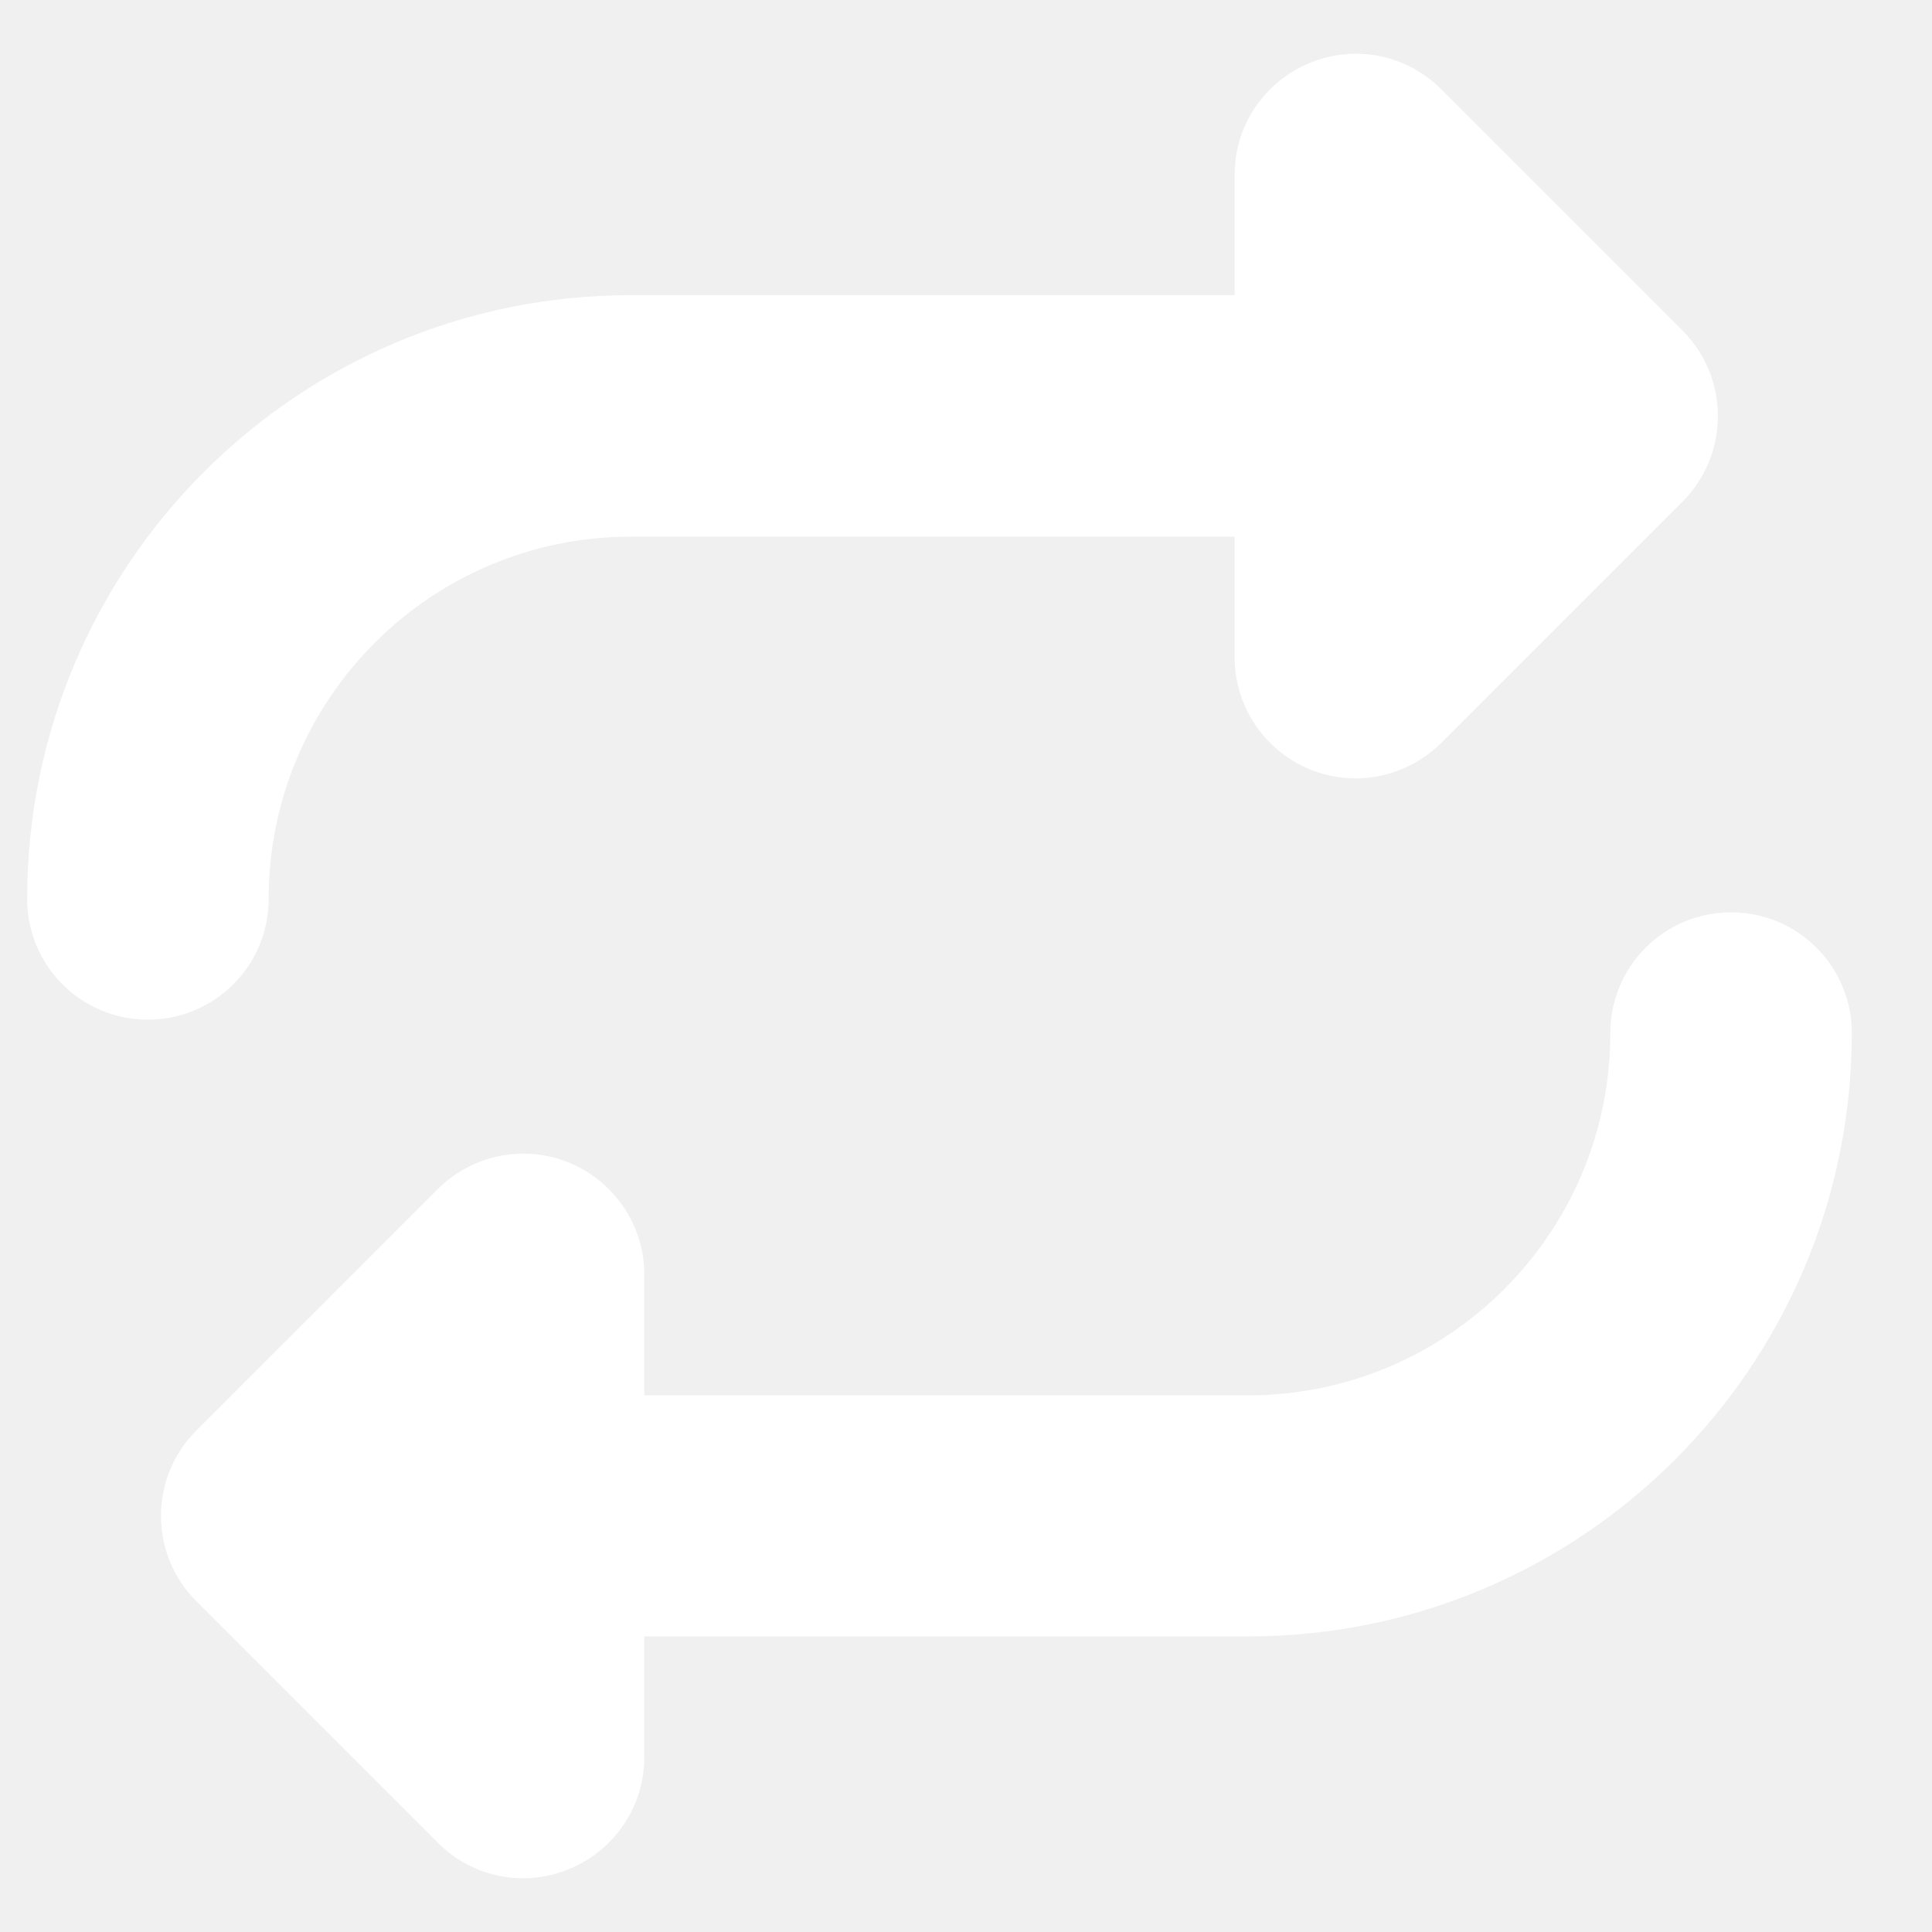
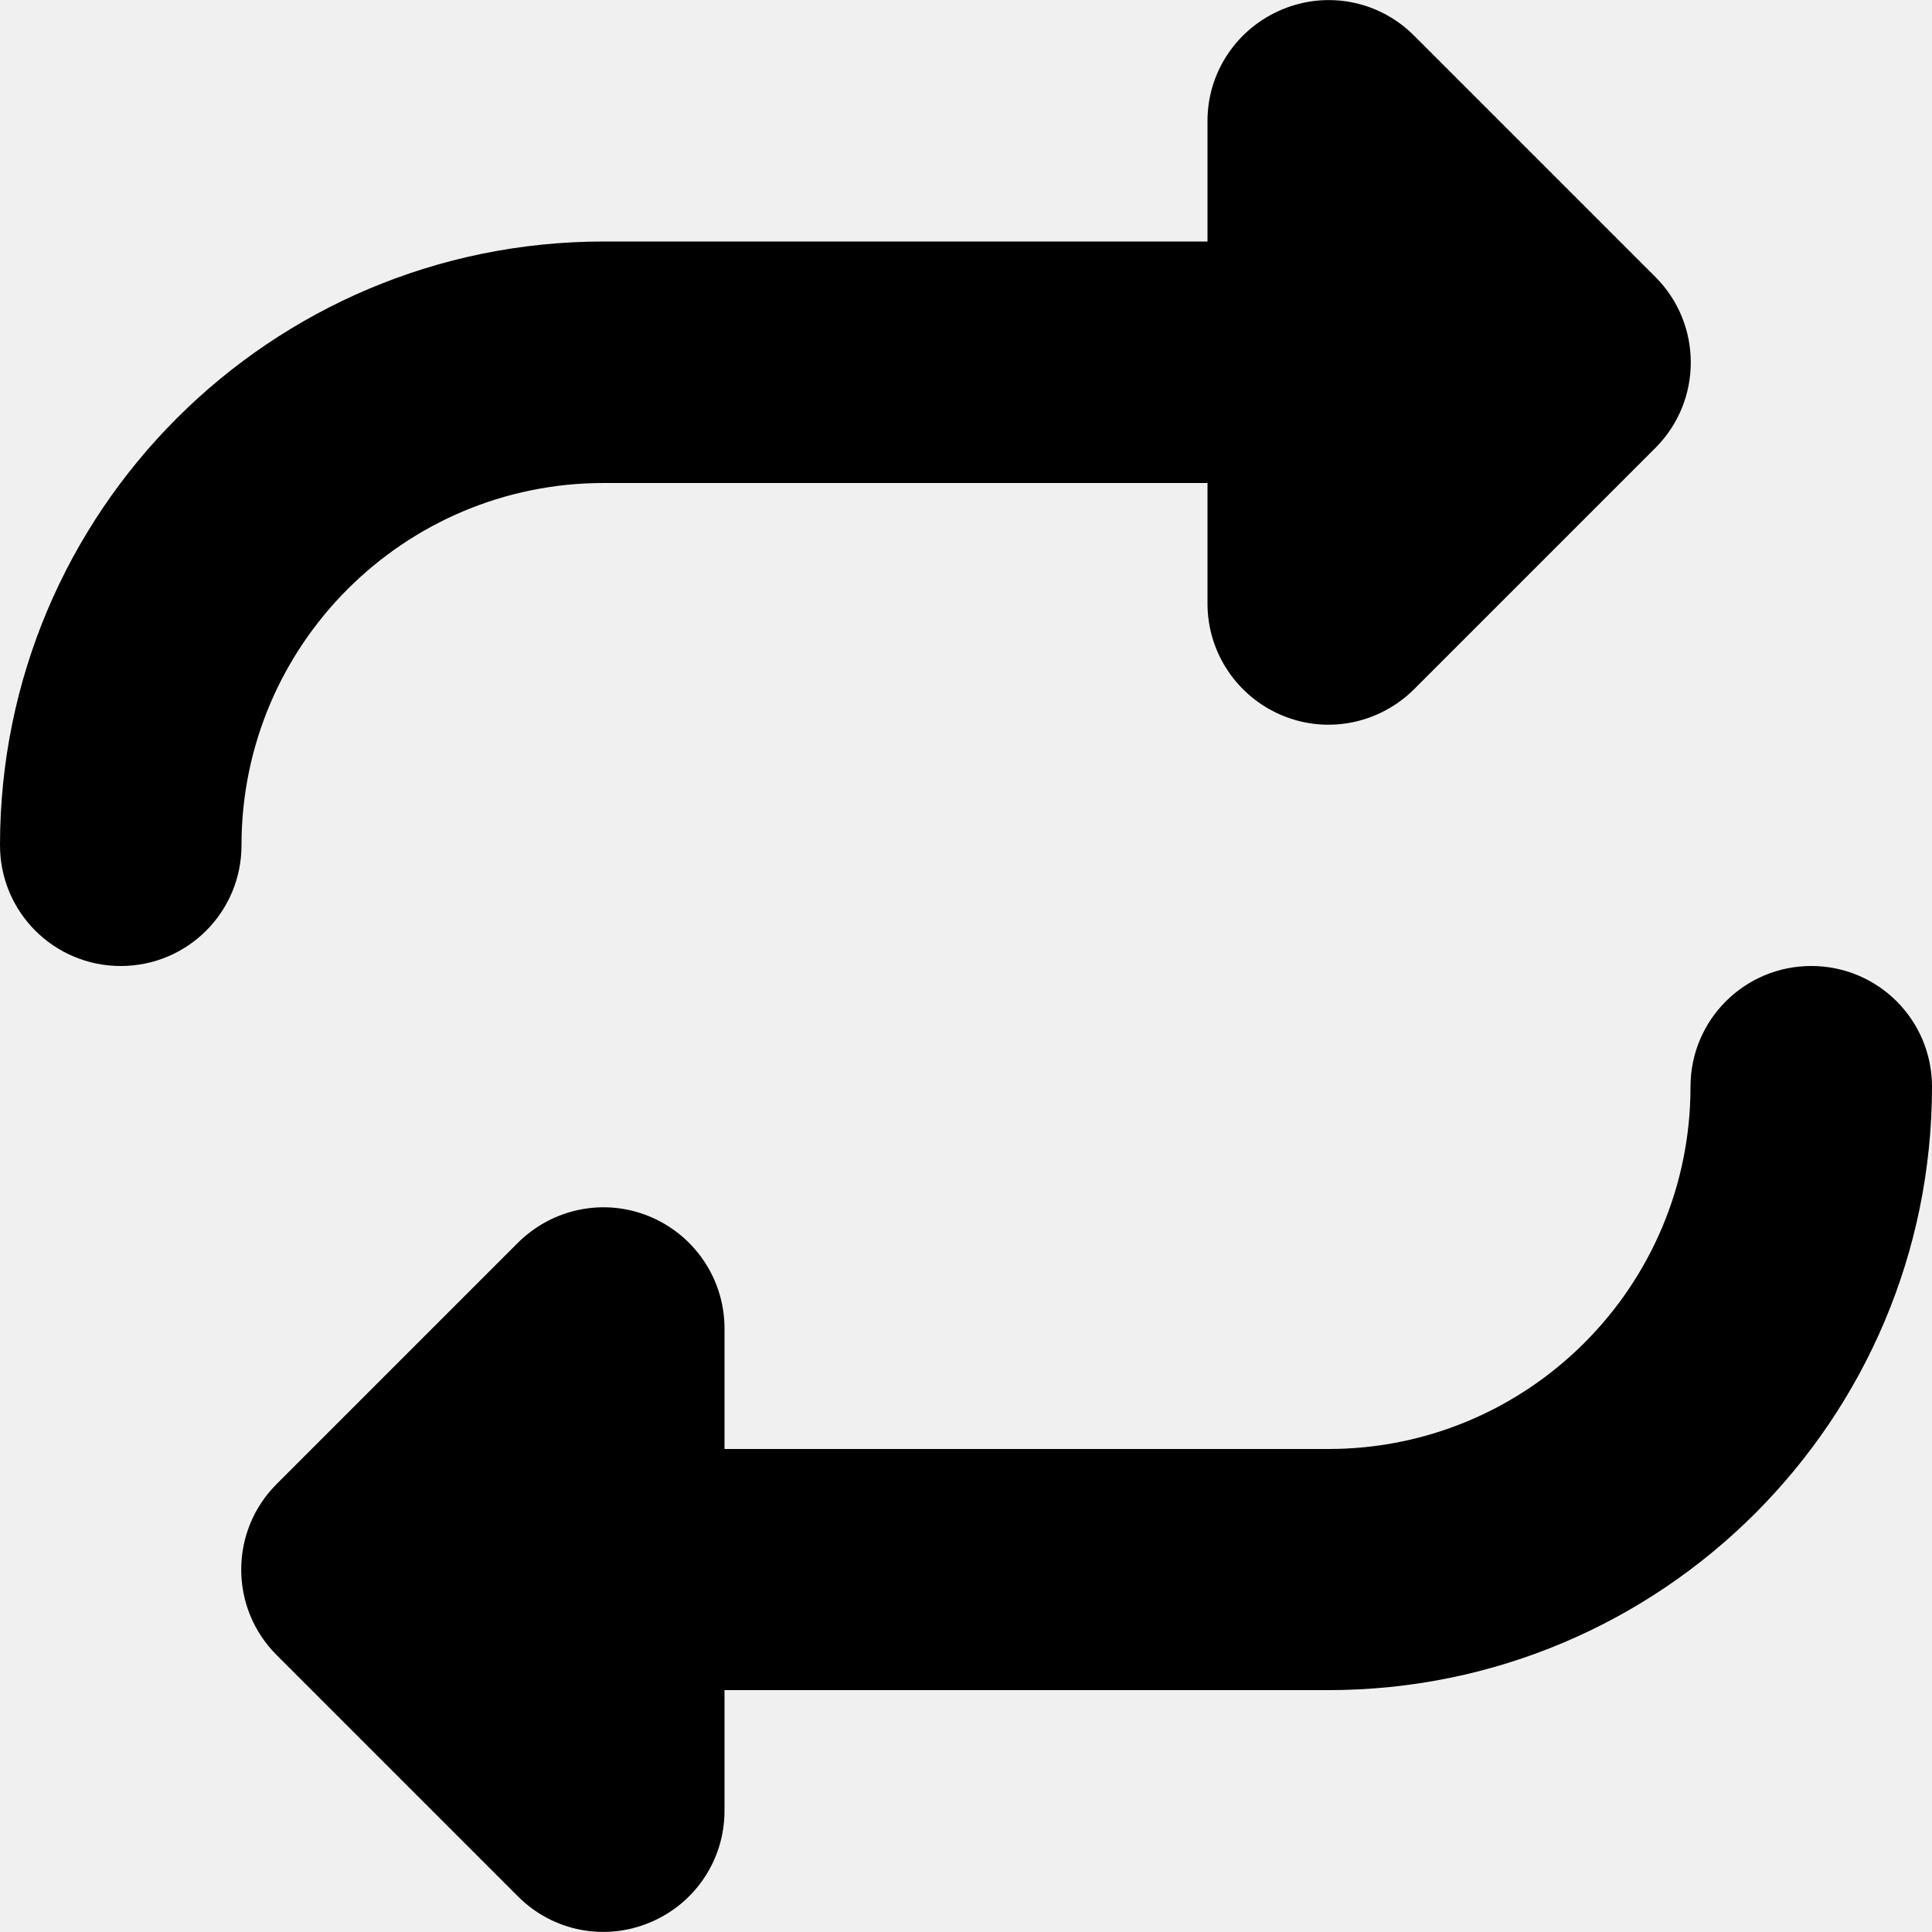
- <svg xmlns="http://www.w3.org/2000/svg" width="18" height="18" viewBox="0 0 18 18" fill="none">
-   <path d="M0.253 8.375C0.253 8.997 0.755 9.5 1.378 9.5C2 9.5 2.503 8.997 2.503 8.375C2.503 6.512 4.014 5 5.878 5H11.503V6.125C11.503 6.579 11.777 6.99 12.199 7.166C12.621 7.341 13.102 7.243 13.426 6.923L15.676 4.673C16.115 4.234 16.115 3.52 15.676 3.08L13.426 0.83C13.102 0.507 12.621 0.412 12.199 0.588C11.777 0.764 11.503 1.171 11.503 1.625V2.75H5.878C2.77 2.75 0.253 5.267 0.253 8.375ZM17.253 9.625C17.253 9.003 16.75 8.5 16.128 8.5C15.505 8.5 15.003 9.003 15.003 9.625C15.003 11.488 13.491 13 11.628 13H6.003V11.875C6.003 11.421 5.728 11.01 5.307 10.834C4.885 10.659 4.403 10.757 4.08 11.077L1.83 13.327C1.39 13.766 1.39 14.48 1.83 14.919L4.08 17.169C4.403 17.493 4.885 17.588 5.307 17.412C5.728 17.236 6.003 16.828 6.003 16.372V15.246H11.628C14.736 15.246 17.253 12.729 17.253 9.621V9.625Z" fill="white" />
+ <svg xmlns="http://www.w3.org/2000/svg" viewBox="0 0 512 512">
+   <path d="M0 224c0 17.7 14.3 32 32 32s32-14.3 32-32c0-53 43-96 96-96l160 0 0 32c0 12.9 7.8 24.6 19.8 29.6s25.7 2.2 34.9-6.9l64-64c12.5-12.5 12.5-32.8 0-45.3l-64-64c-9.2-9.2-22.9-11.9-34.9-6.9S320 19.1 320 32l0 32L160 64C71.6 64 0 135.6 0 224zm512 64c0-17.7-14.3-32-32-32s-32 14.3-32 32c0 53-43 96-96 96l-160 0 0-32c0-12.9-7.8-24.6-19.8-29.6s-25.7-2.2-34.9 6.9l-64 64c-12.5 12.5-12.5 32.8 0 45.3l64 64c9.2 9.2 22.9 11.9 34.9 6.9s19.8-16.6 19.8-29.6l0-32 160 0c88.4 0 160-71.6 160-160z" />
</svg>
